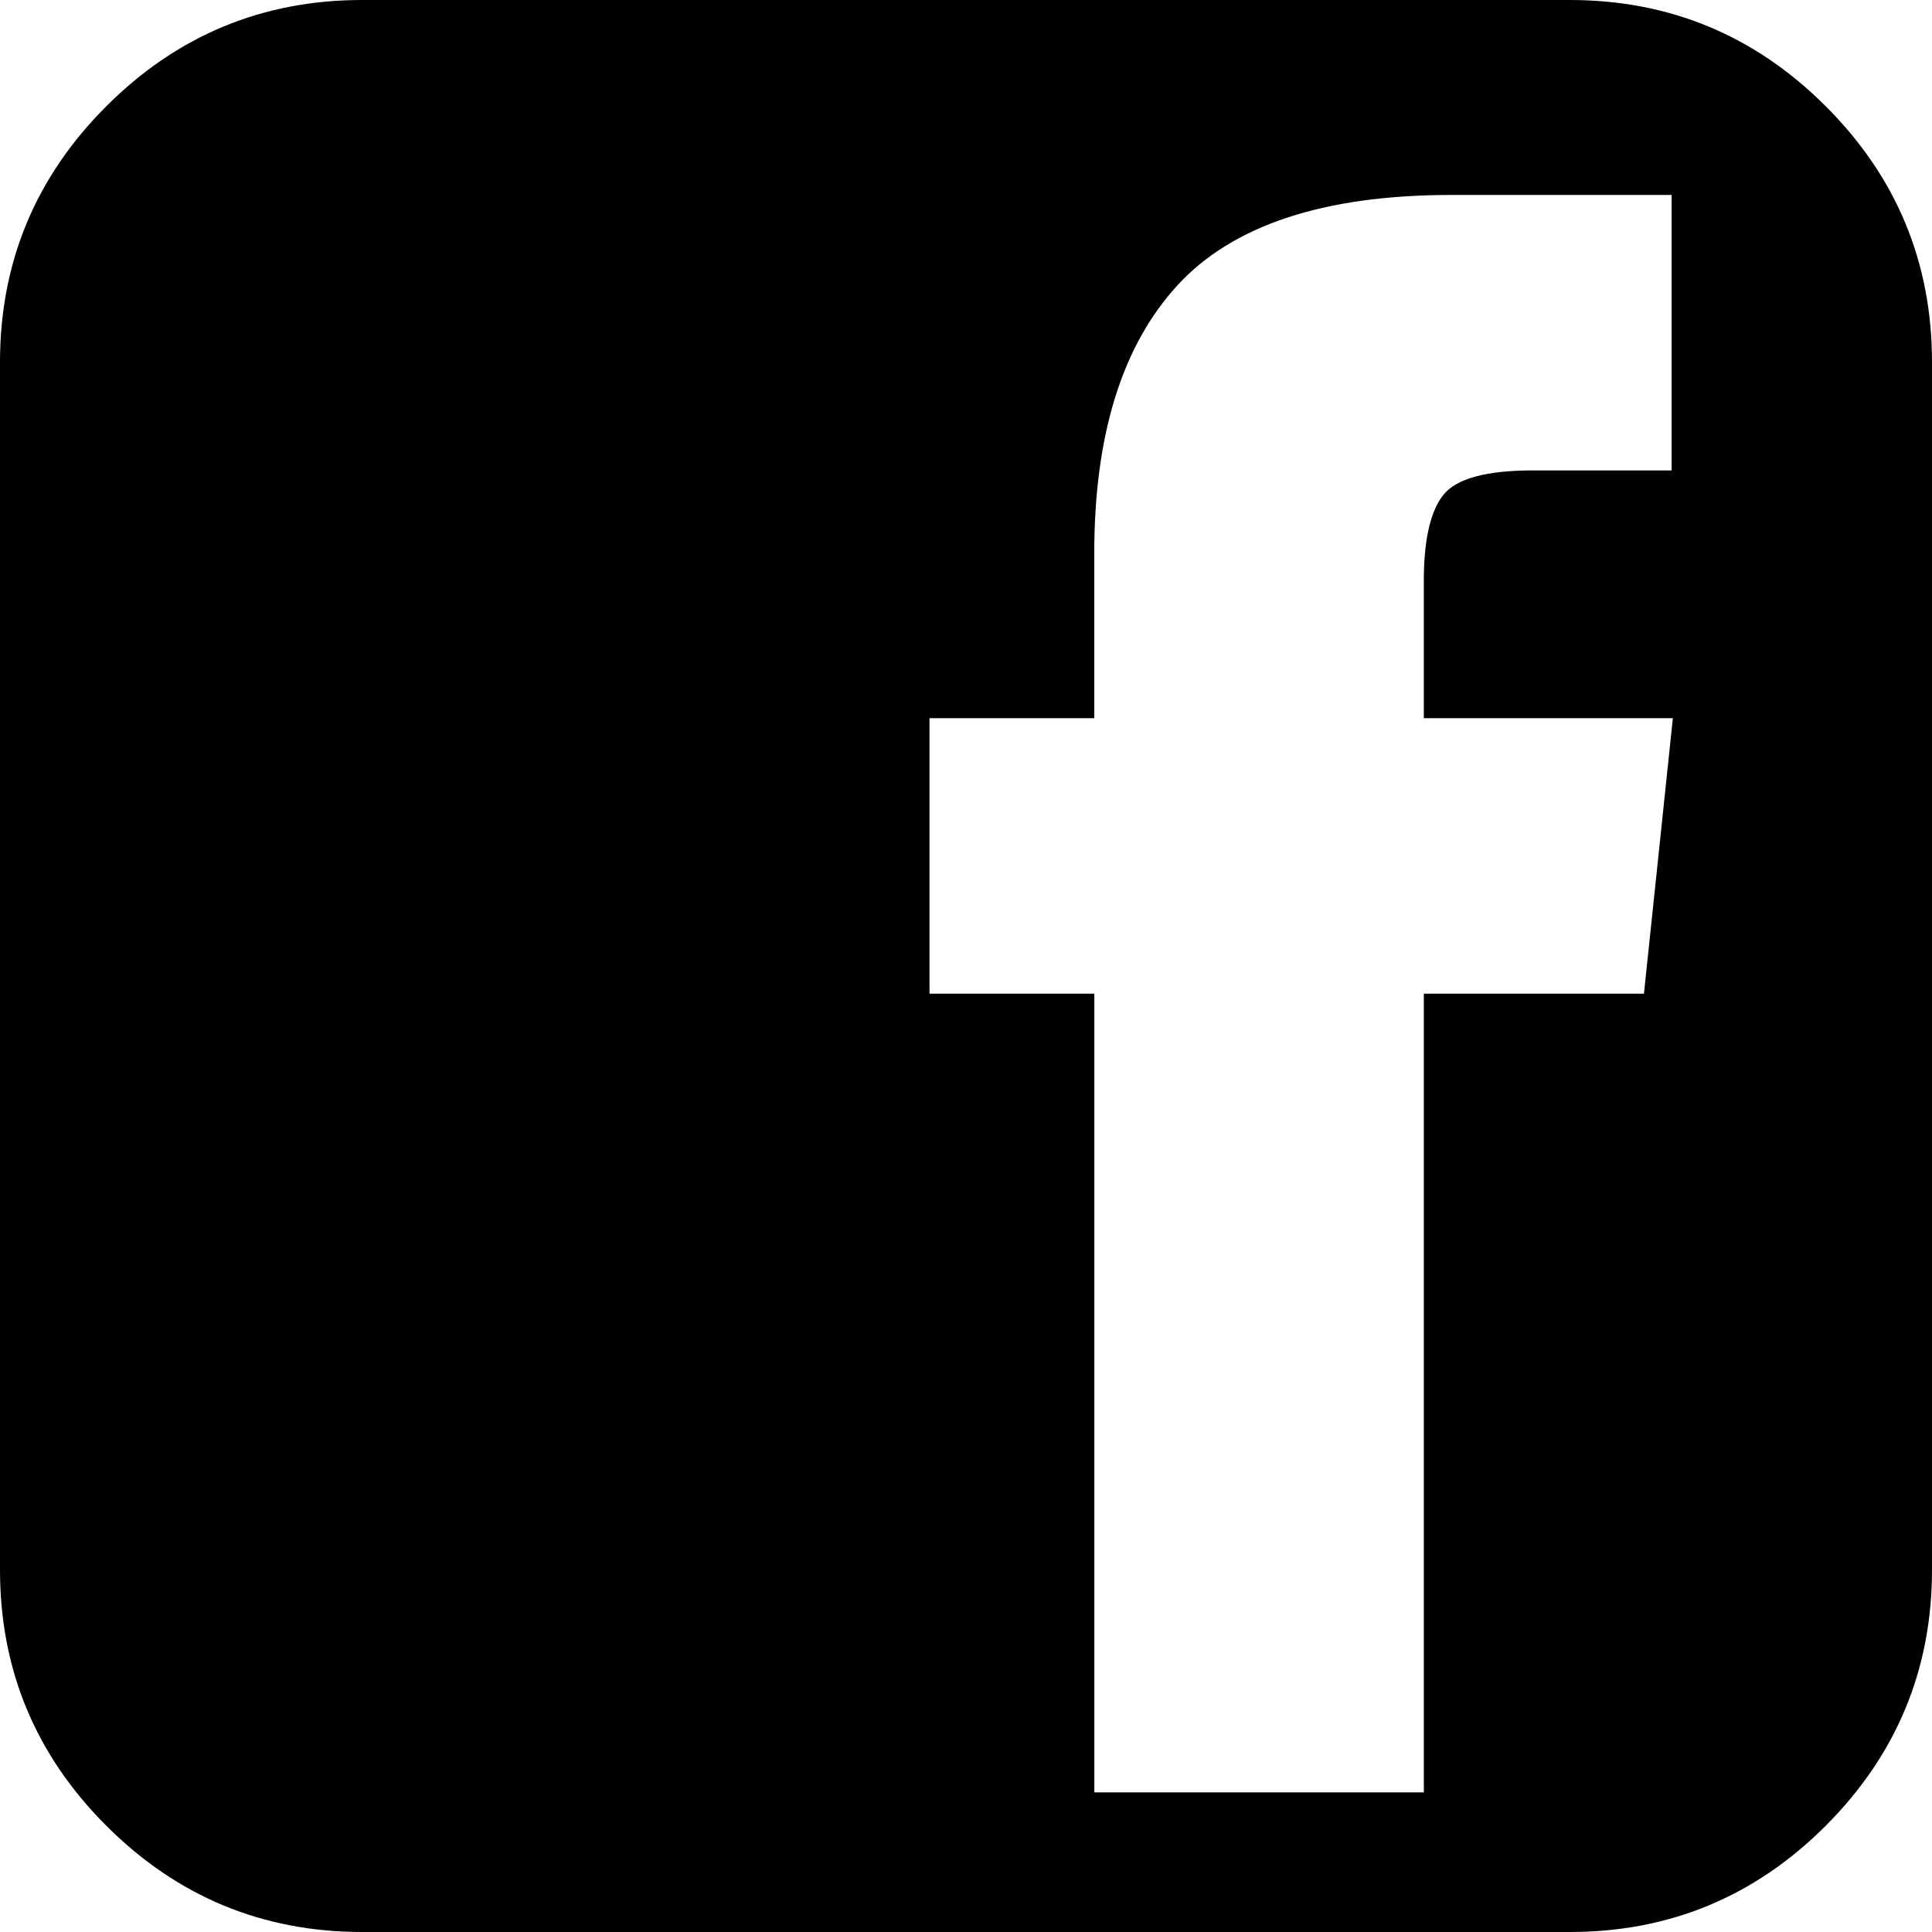
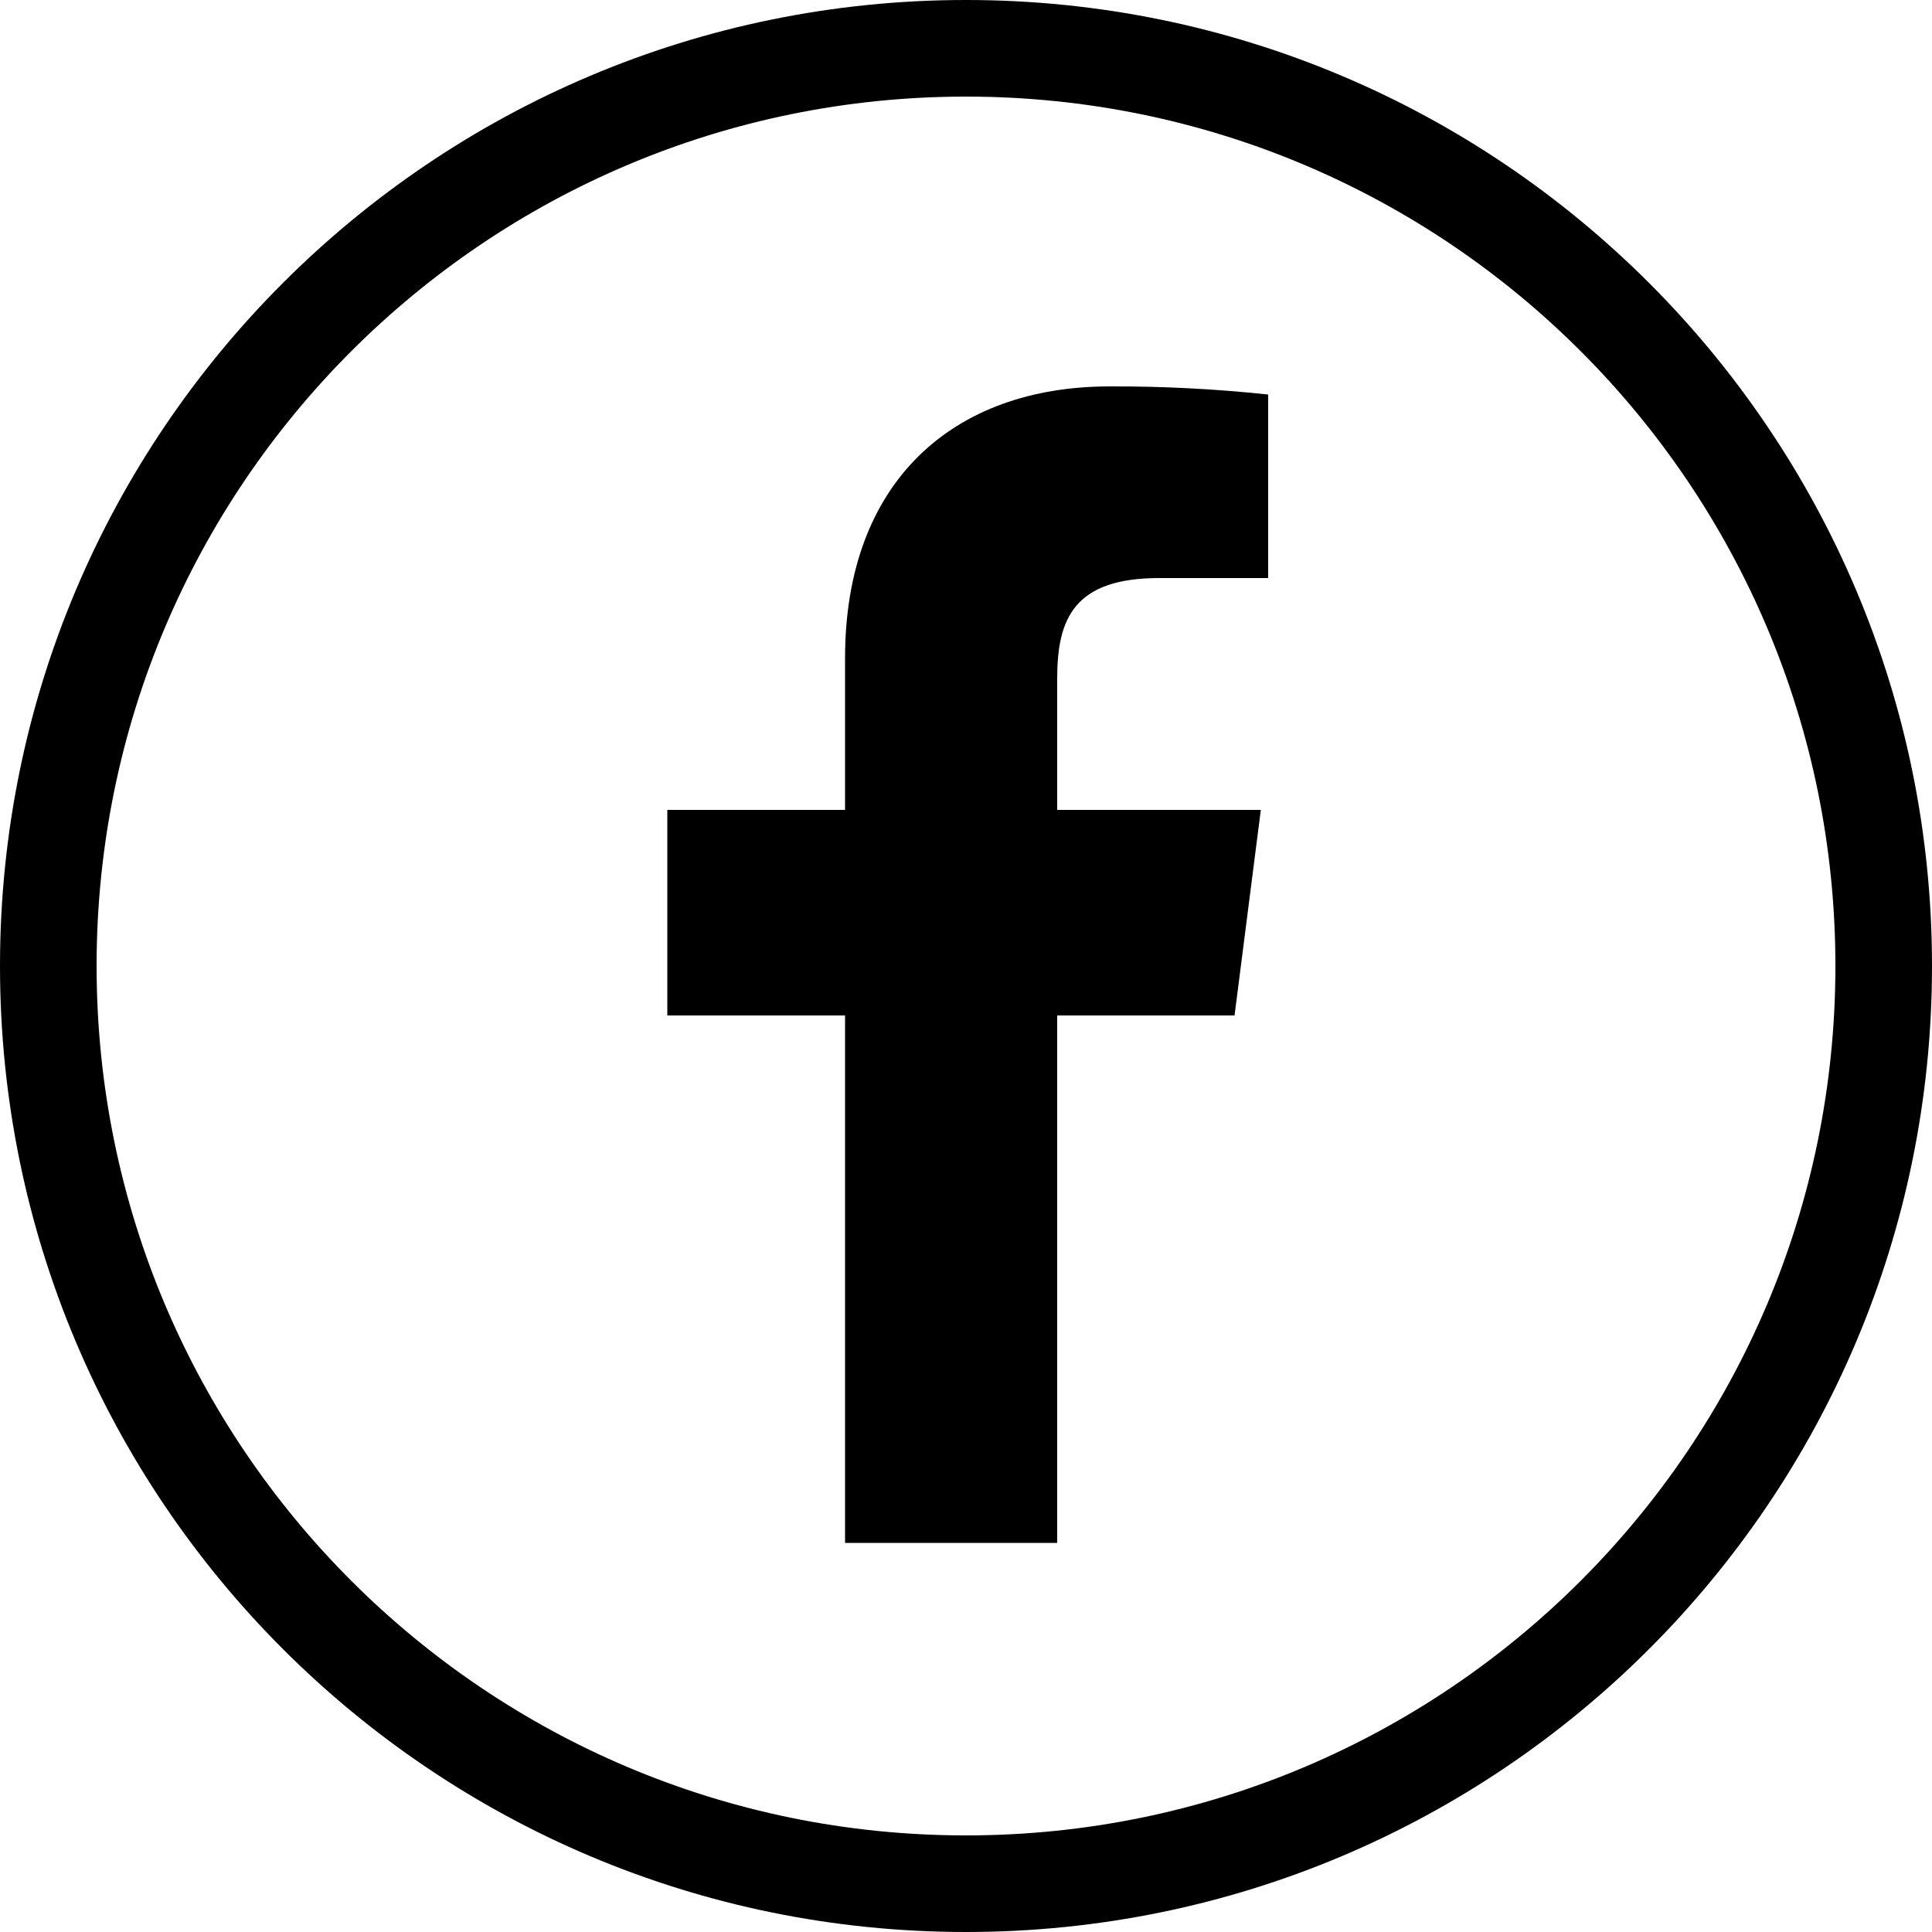
- <svg xmlns="http://www.w3.org/2000/svg" viewBox="0 0 54 54">
-   <path fill-rule="evenodd" d="M51.03 2.97C49.05.99 46.664 0 43.875 0H10.125C7.336 0 4.951.99 2.971 2.97.99 4.951 0 7.336 0 10.125v33.75c0 2.789.99 5.173 2.97 7.154C4.952 53.01 7.337 54 10.126 54h33.75c2.79 0 5.174-.99 7.154-2.97C53.009 49.047 54 46.663 54 43.874v-33.75c0-2.789-.99-5.174-2.97-7.155zm-5.08 24.803h-6.153v22.324h-9.21V27.773H25.98v-7.7h4.605v-4.605c0-3.305.774-5.8 2.32-7.488 1.547-1.688 4.101-2.531 7.664-2.531h6.153v7.699h-3.867c-1.312 0-2.15.228-2.514.686-.363.457-.545 1.26-.545 2.408v3.832h6.961l-.808 7.699z" />
+ <svg xmlns="http://www.w3.org/2000/svg" viewBox="0 0 500 500">
+   <path d="M250 0a250 250 0 1 0 0 500 250 250 0 0 0 0-500zm0 475a225 225 0 1 1 0-450 225 225 0 0 1 0 450z" />
+   <path d="M273.6 399.3V262.8h45.9l6.8-53.2h-52.7v-34c0-15.4 4.3-26 26.4-26h28.2v-47.5a376.1 376.1 0 0 0-41-2.1c-40.7 0-68.5 24.8-68.5 70.3v39.3h-46v53.2h46v136.5z" />
</svg>
